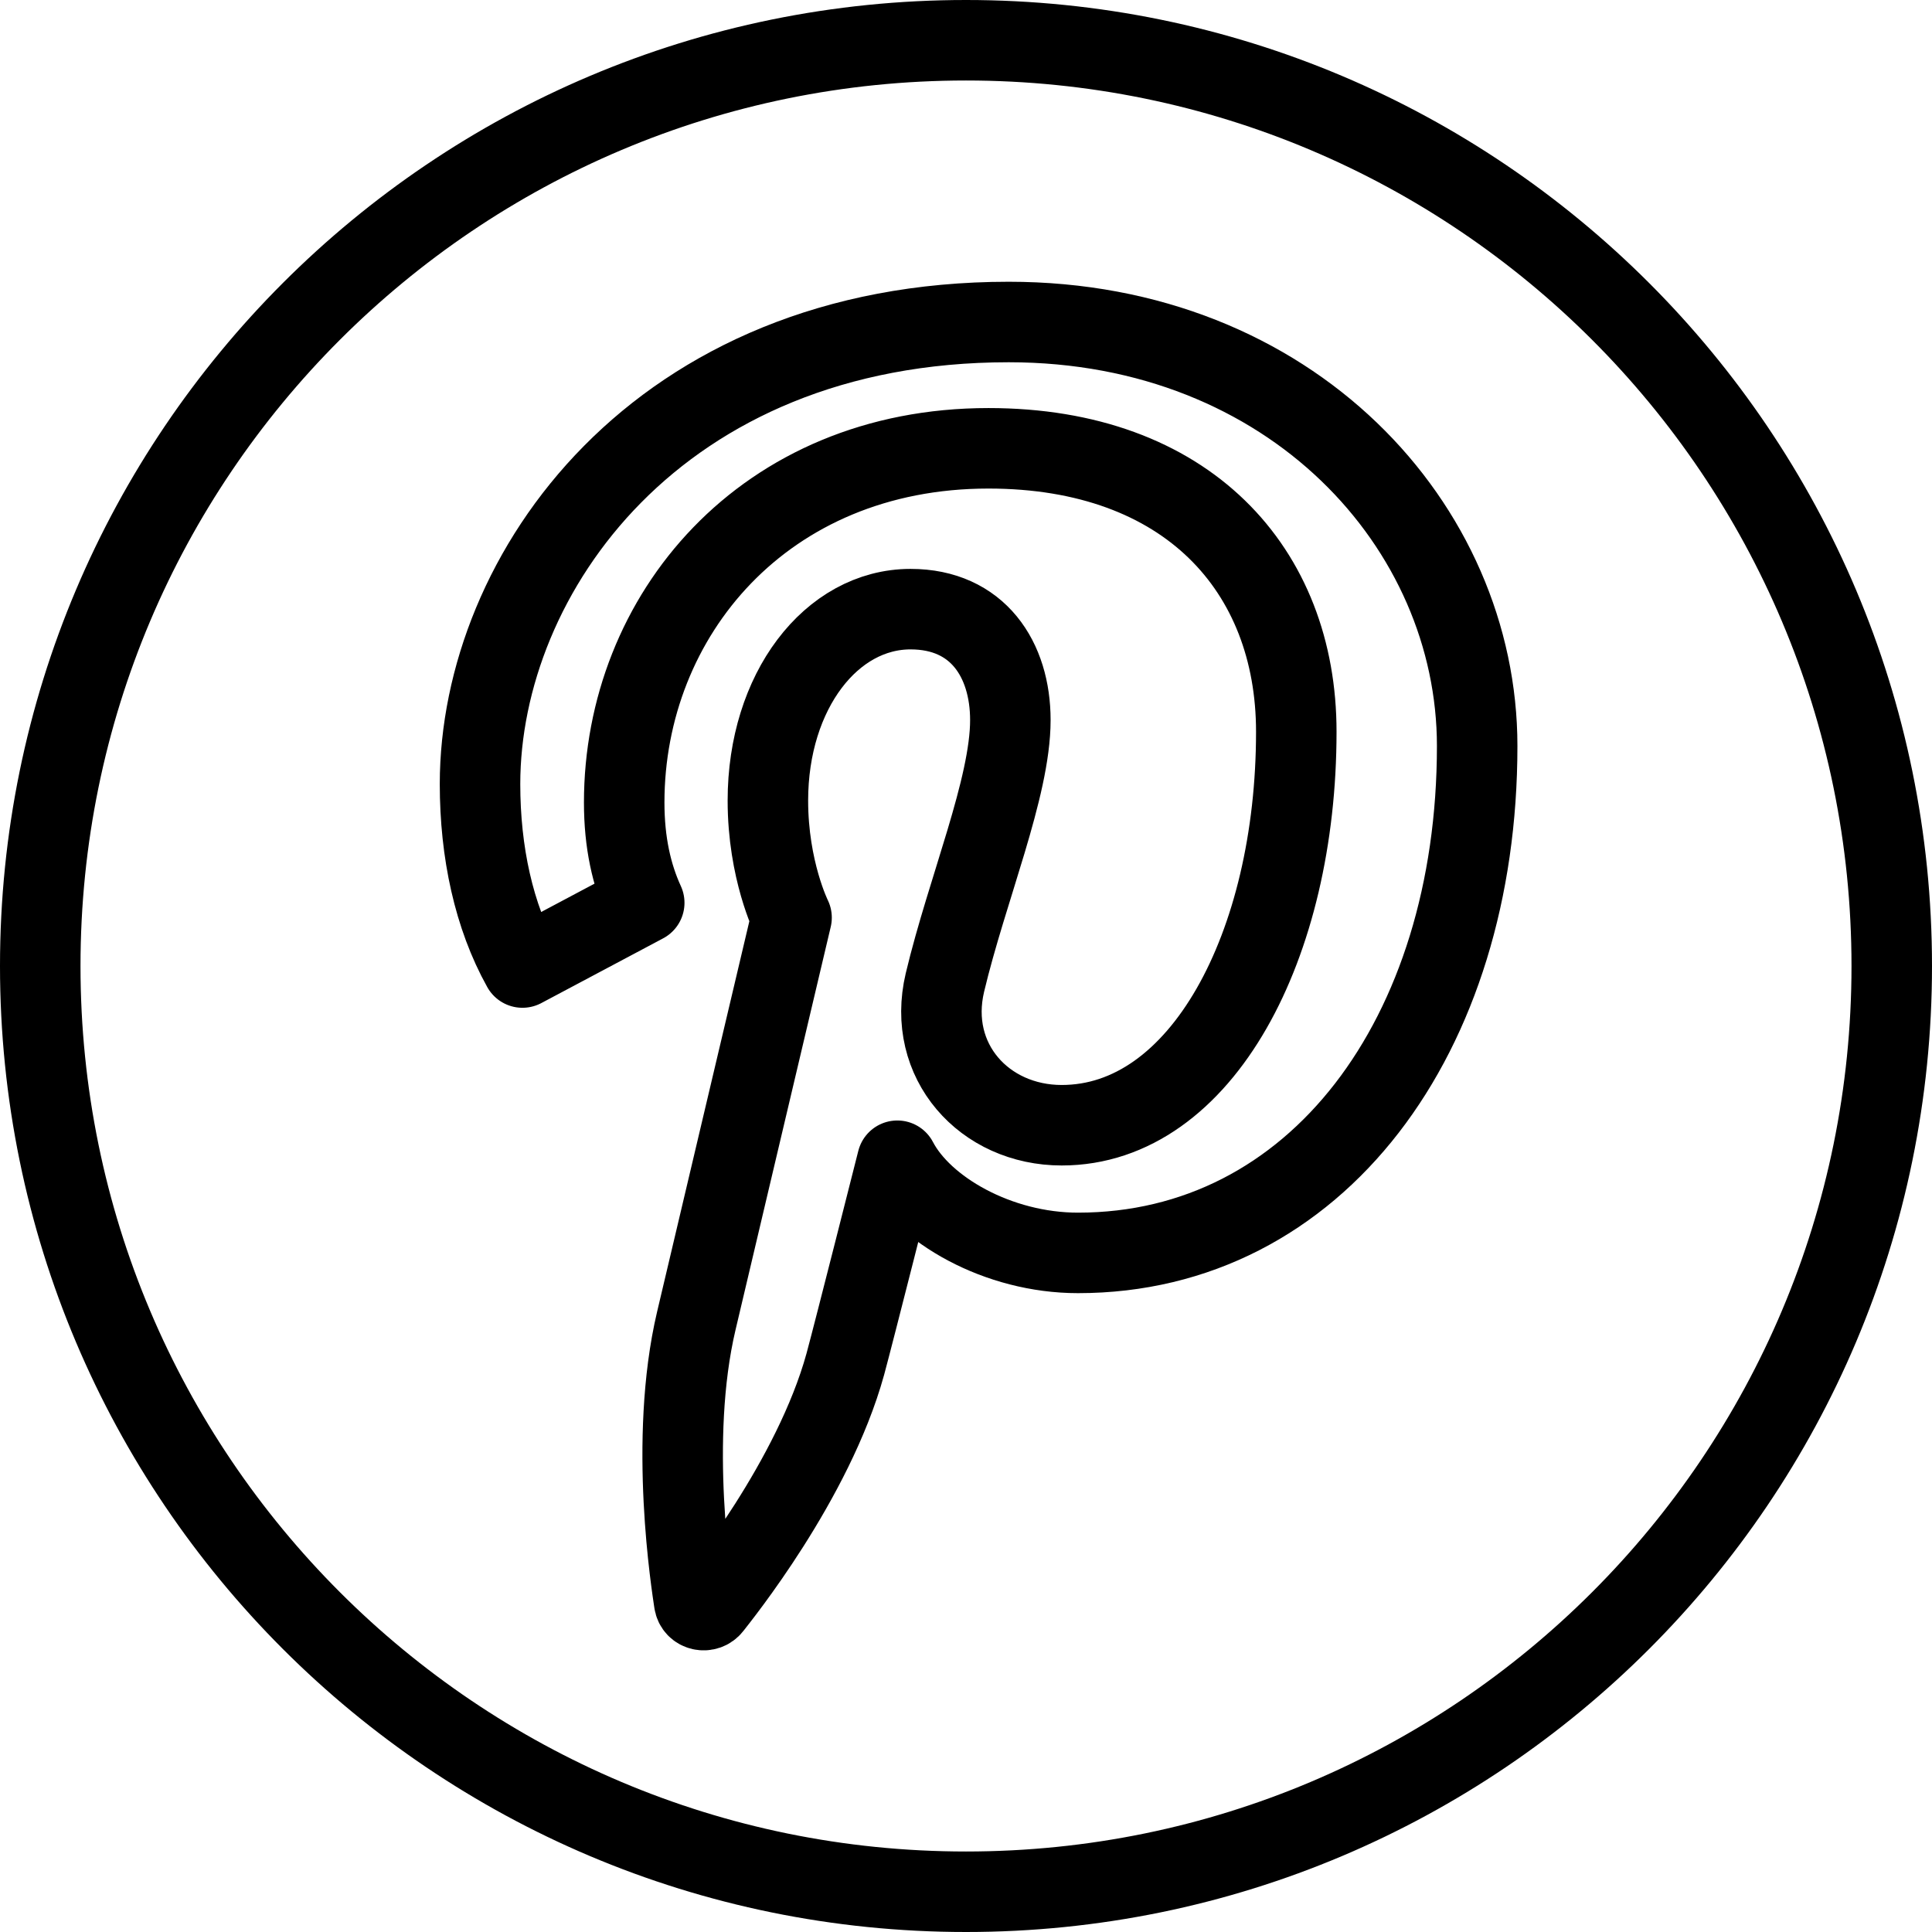
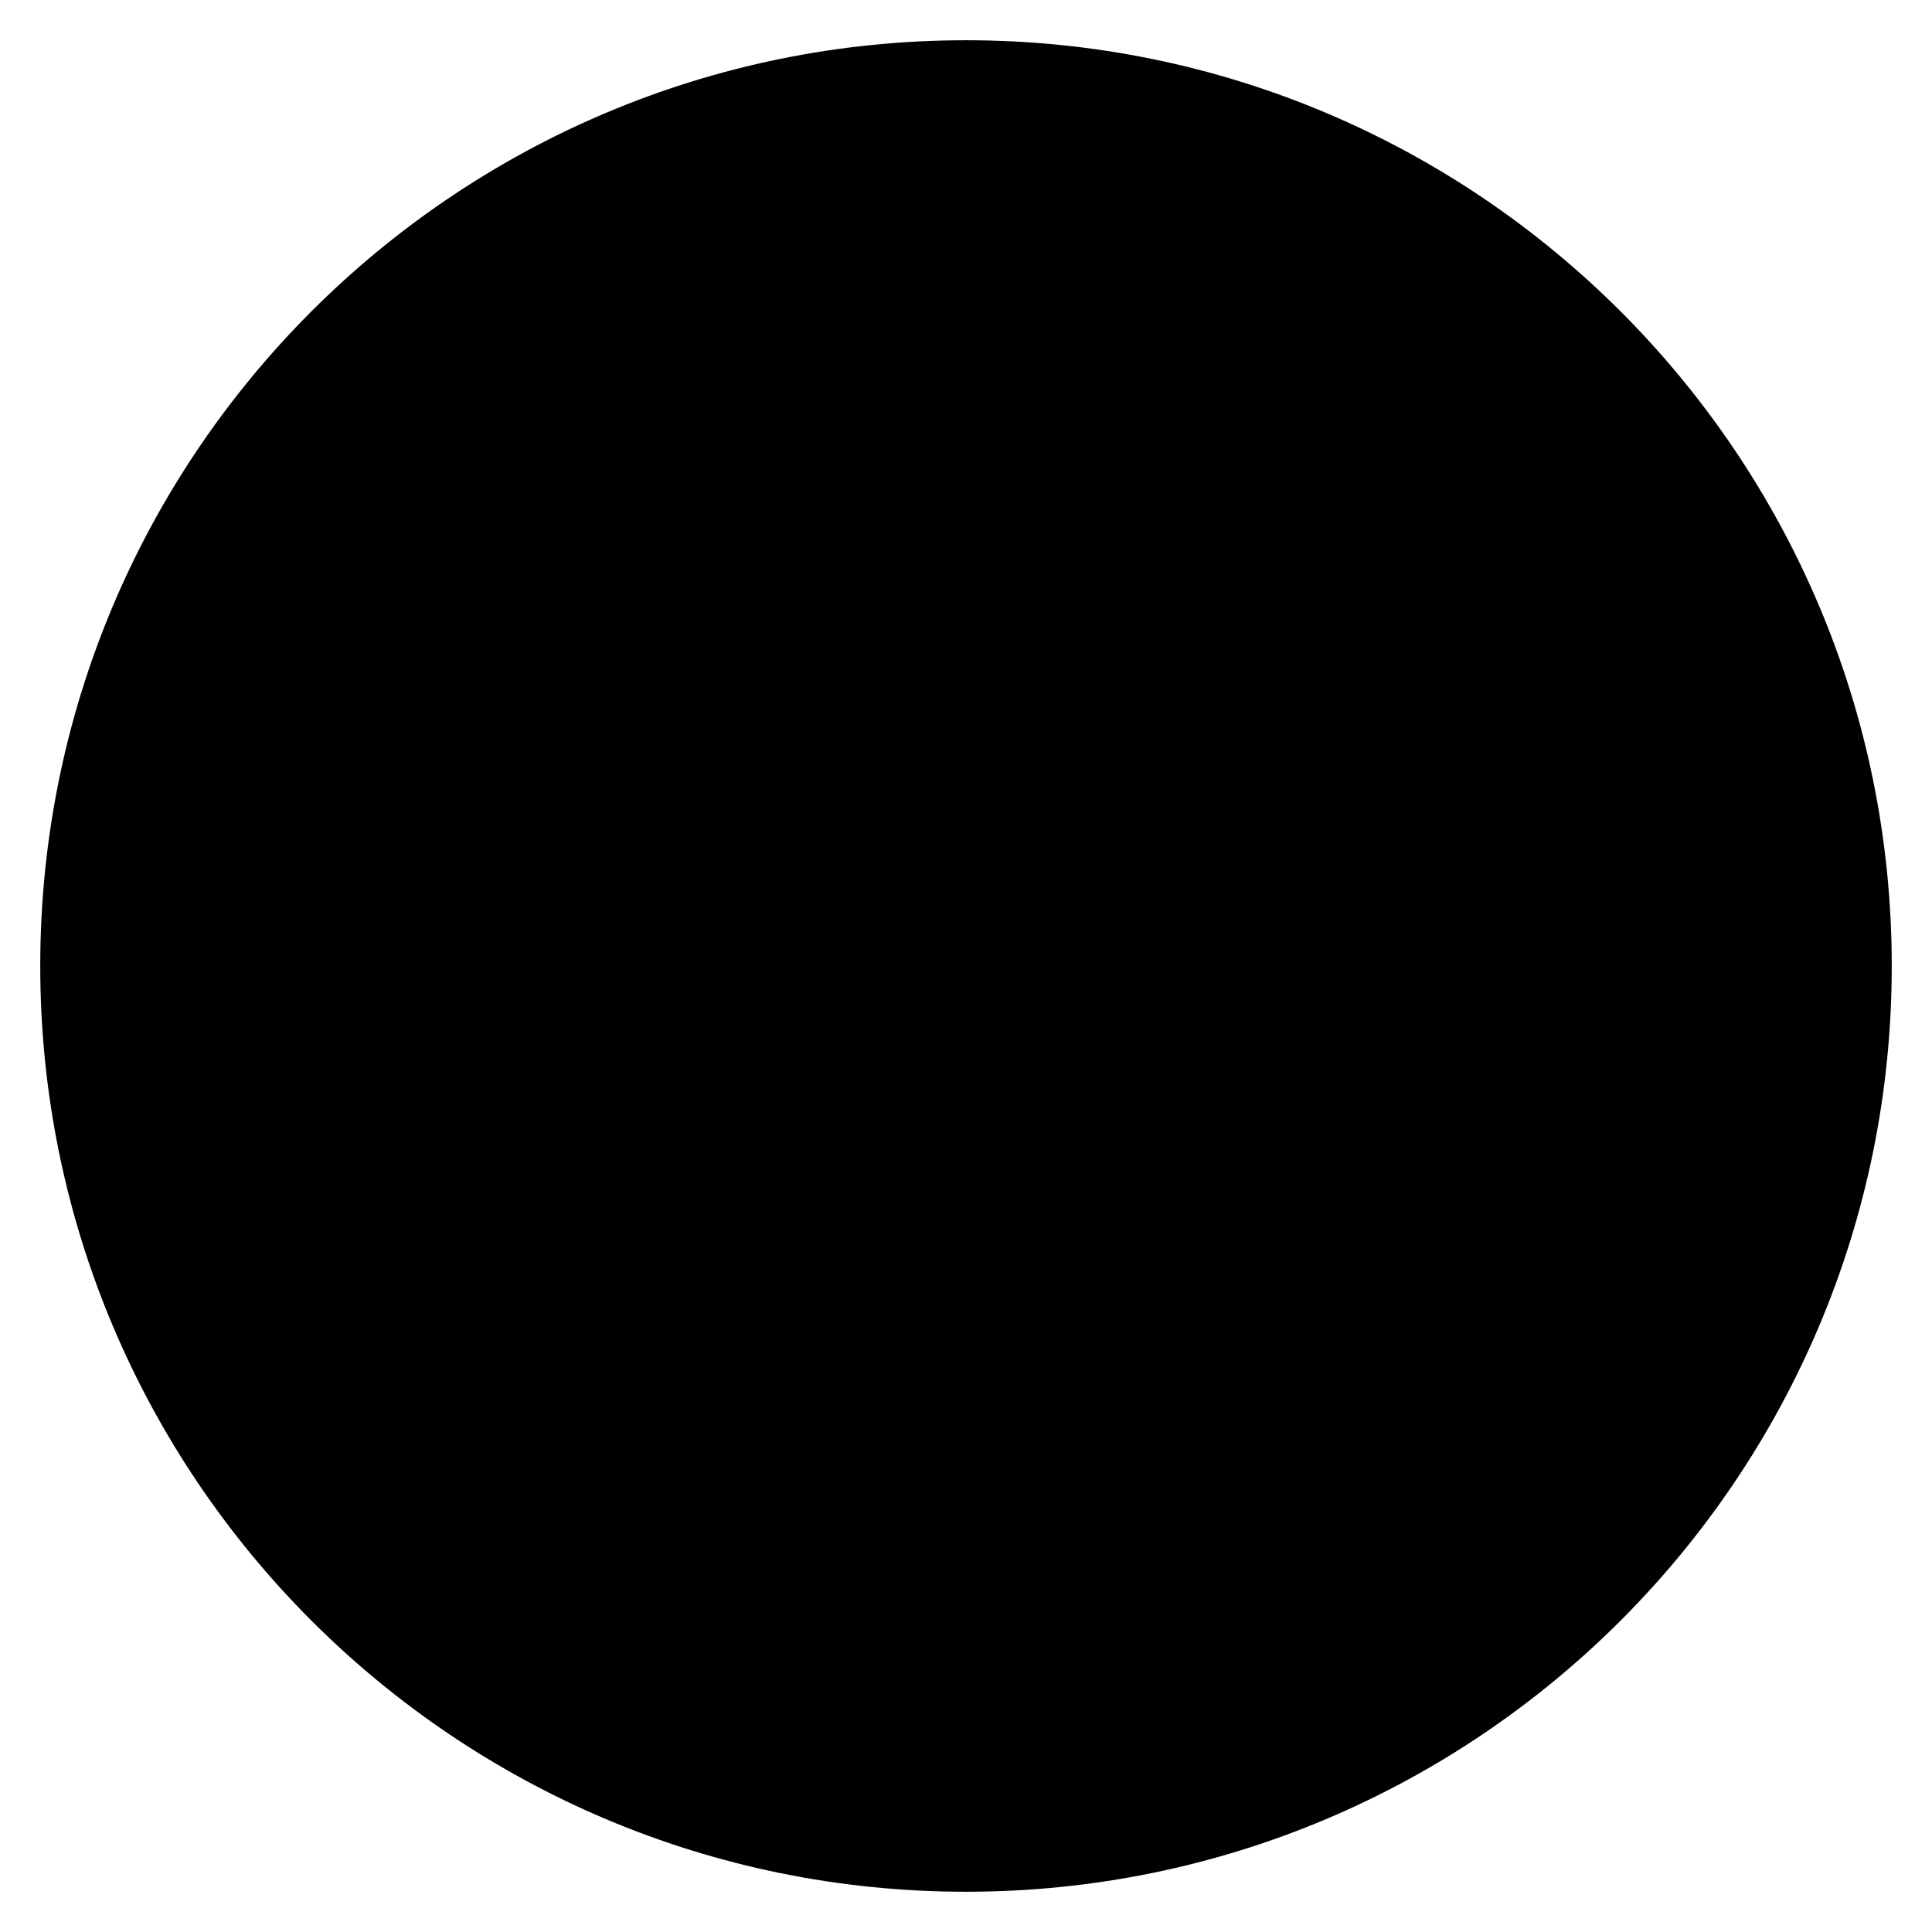
- <svg xmlns="http://www.w3.org/2000/svg" width="24" height="24" viewBox="0 0 24 24">
-   <g stroke="#000" stroke-linejoin="round" stroke-miterlimit="10" fill="none">
-     <circle stroke-linecap="round" cx="12" cy="12" r="11.5" />
-     <path d="M8.003 11.215c-.157-.342-.249-.748-.249-1.246 0-2.32 1.738-4.4 4.525-4.4 2.468 0 3.824 1.509 3.824 3.521 0 2.649-1.173 4.888-2.914 4.888-.961 0-1.682-.796-1.451-1.772.277-1.163.813-2.42.813-3.261 0-.752-.404-1.378-1.24-1.378-.982 0-1.772 1.016-1.772 2.378 0 .866.294 1.454.294 1.454l-1.183 5.008c-.351 1.487-.053 3.309-.027 3.492.015.11.154.137.218.053.091-.118 1.262-1.563 1.66-3.007.111-.409.646-2.526.646-2.526.318.609 1.252 1.145 2.244 1.145 2.955 0 4.959-2.693 4.959-6.297 0-2.728-2.309-5.267-5.819-5.267-4.366 0-6.568 3.13-6.568 5.74 0 .846.172 1.643.527 2.279l1.513-.804z" />
-   </g>
+ <svg xmlns="http://www.w3.org/2000/svg" viewBox="0 0 24 24">
+   <circle cx="12" cy="12" r="11.5" />
+   <path d="M8 11.2c-.15-.32-.25-.72-.25-1.22 0-2.32 1.74-4.4 4.53-4.4 2.47 0 3.82 1.5 3.82 3.52 0 2.64-1.17 4.88-2.9 4.88-.97 0-1.7-.8-1.46-1.77.28-1.14.8-2.4.8-3.23 0-.76-.4-1.38-1.23-1.38-.95 0-1.74 1-1.74 2.37 0 .86.3 1.45.3 1.45l-1.2 5c-.34 1.5-.04 3.33-.02 3.5.02.1.16.15.22.06.1-.12 1.26-1.56 1.66-3l.66-2.53c.32.6 1.25 1.14 2.24 1.14 2.95 0 4.95-2.7 4.95-6.3 0-2.73-2.3-5.27-5.82-5.27-4.36 0-6.57 3.14-6.57 5.75 0 .85.18 1.64.53 2.28l1.5-.8z" />
</svg>
